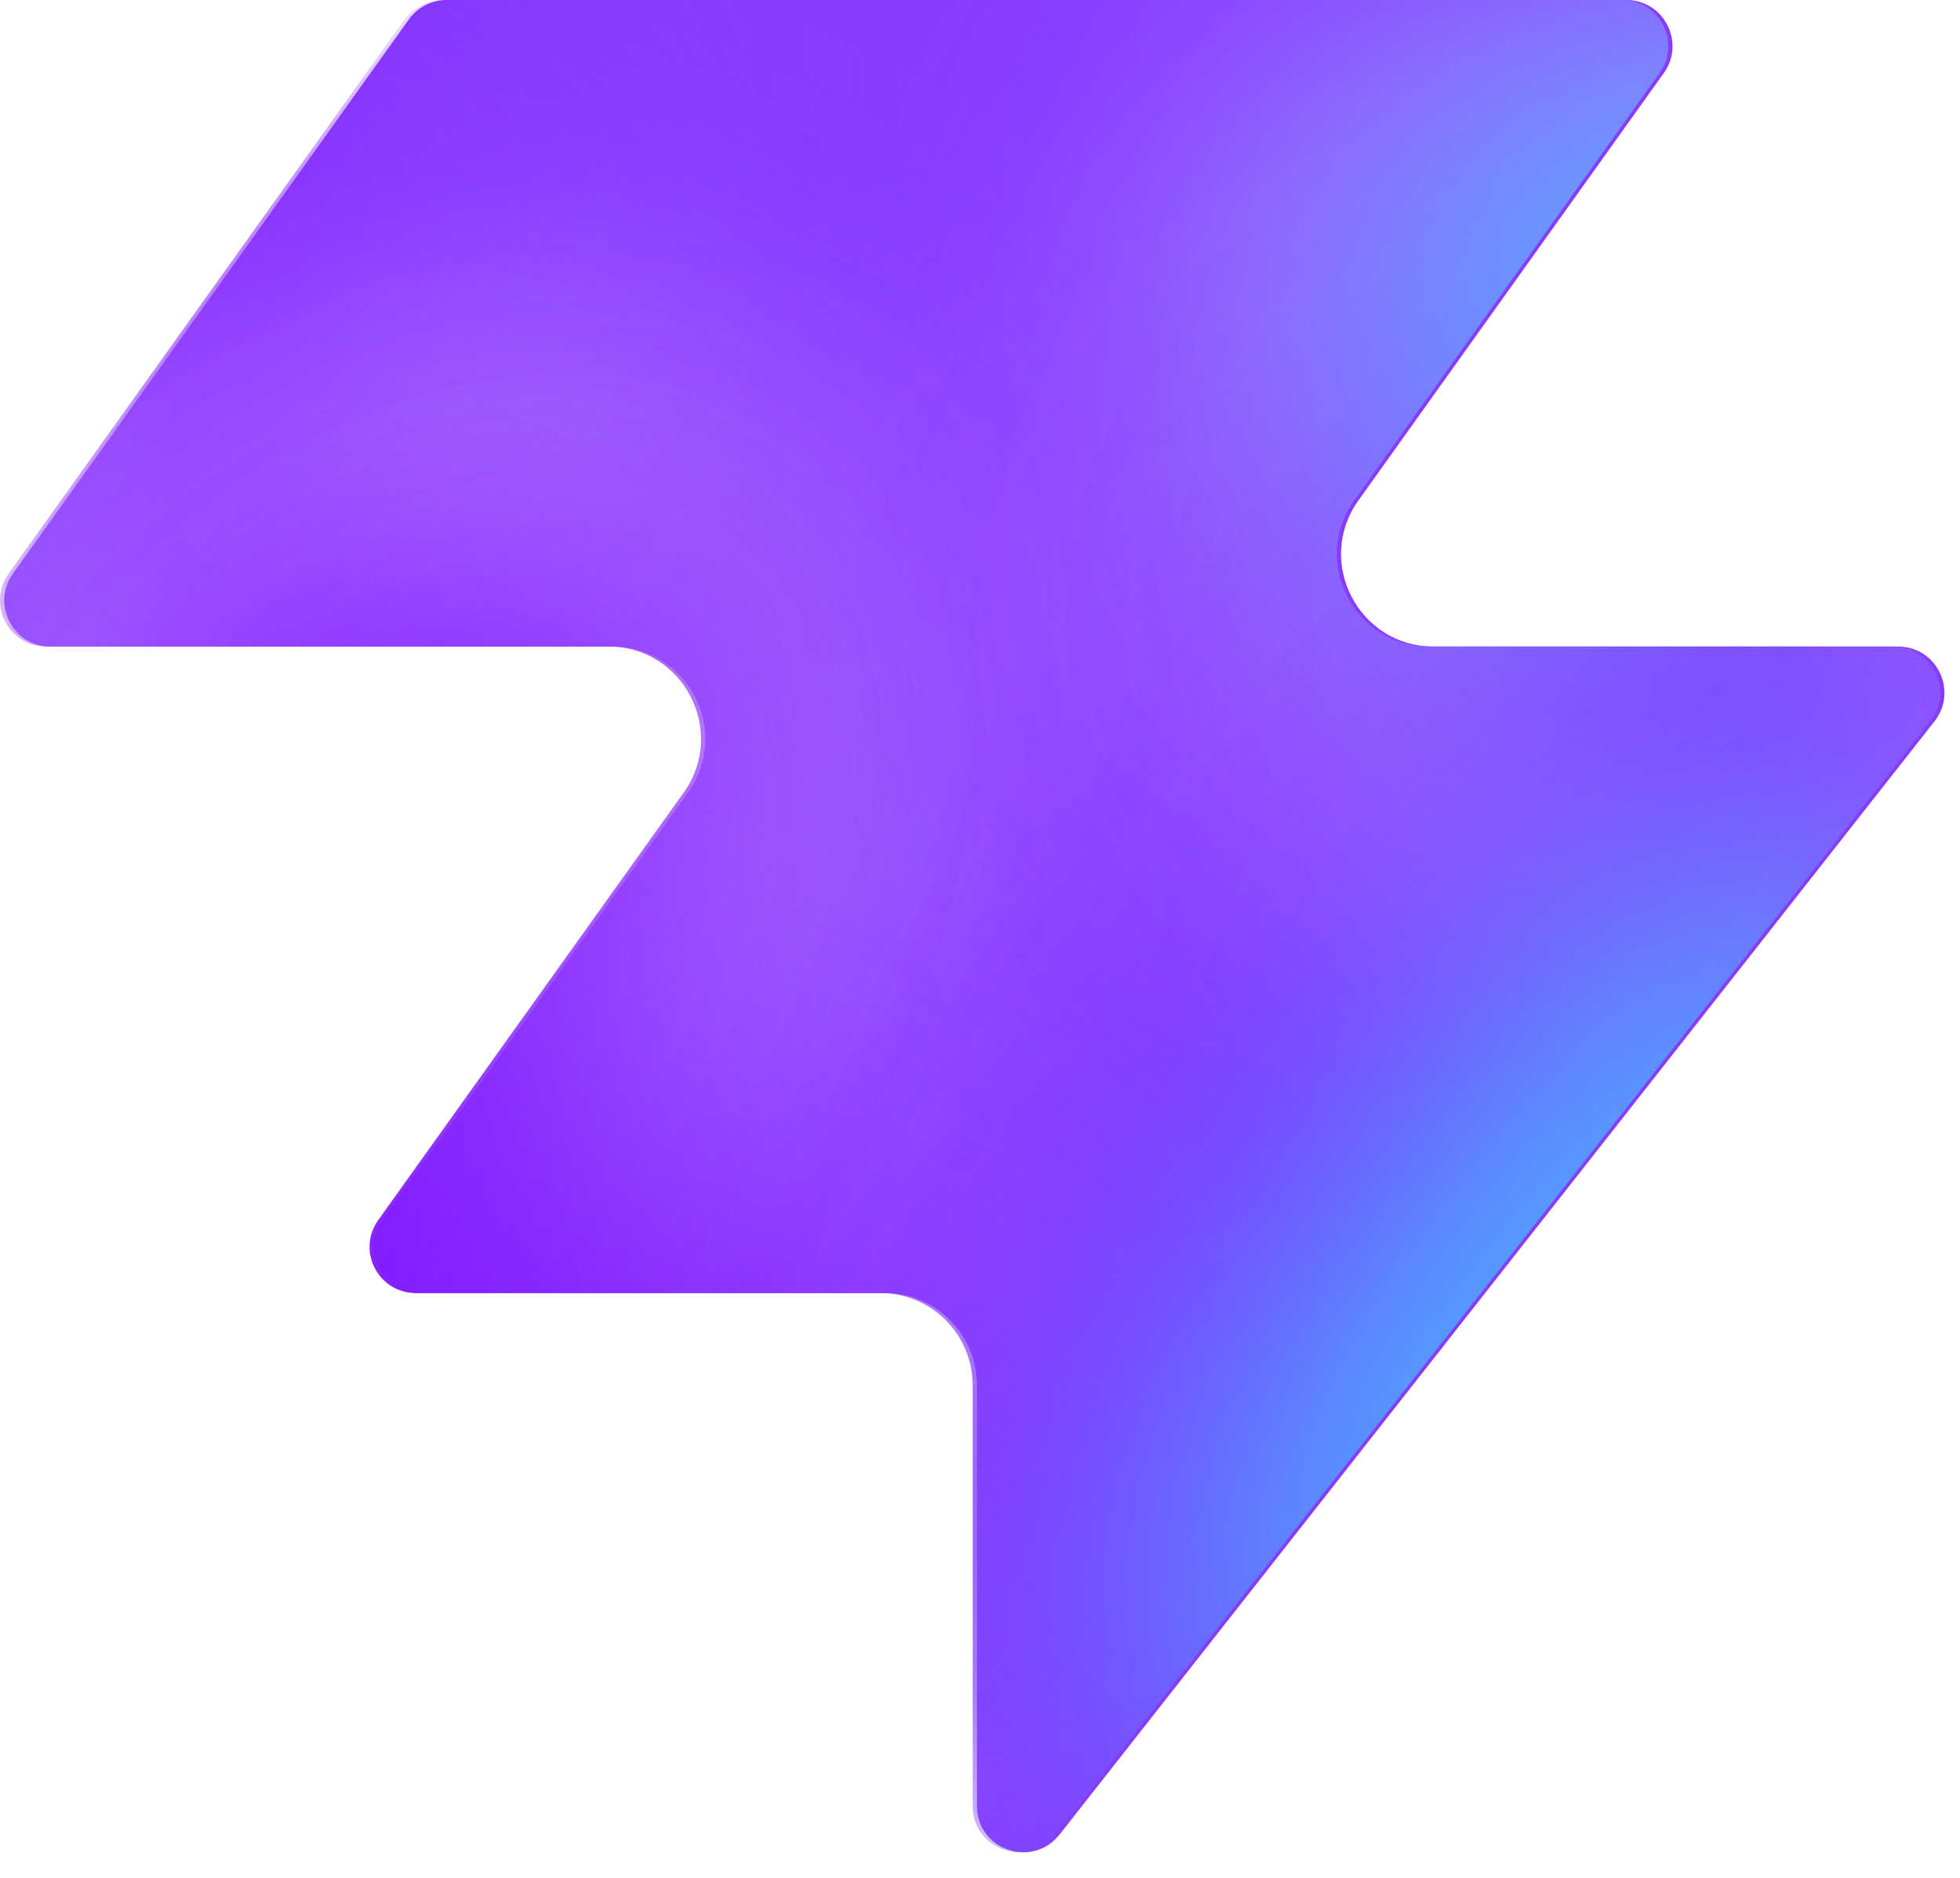
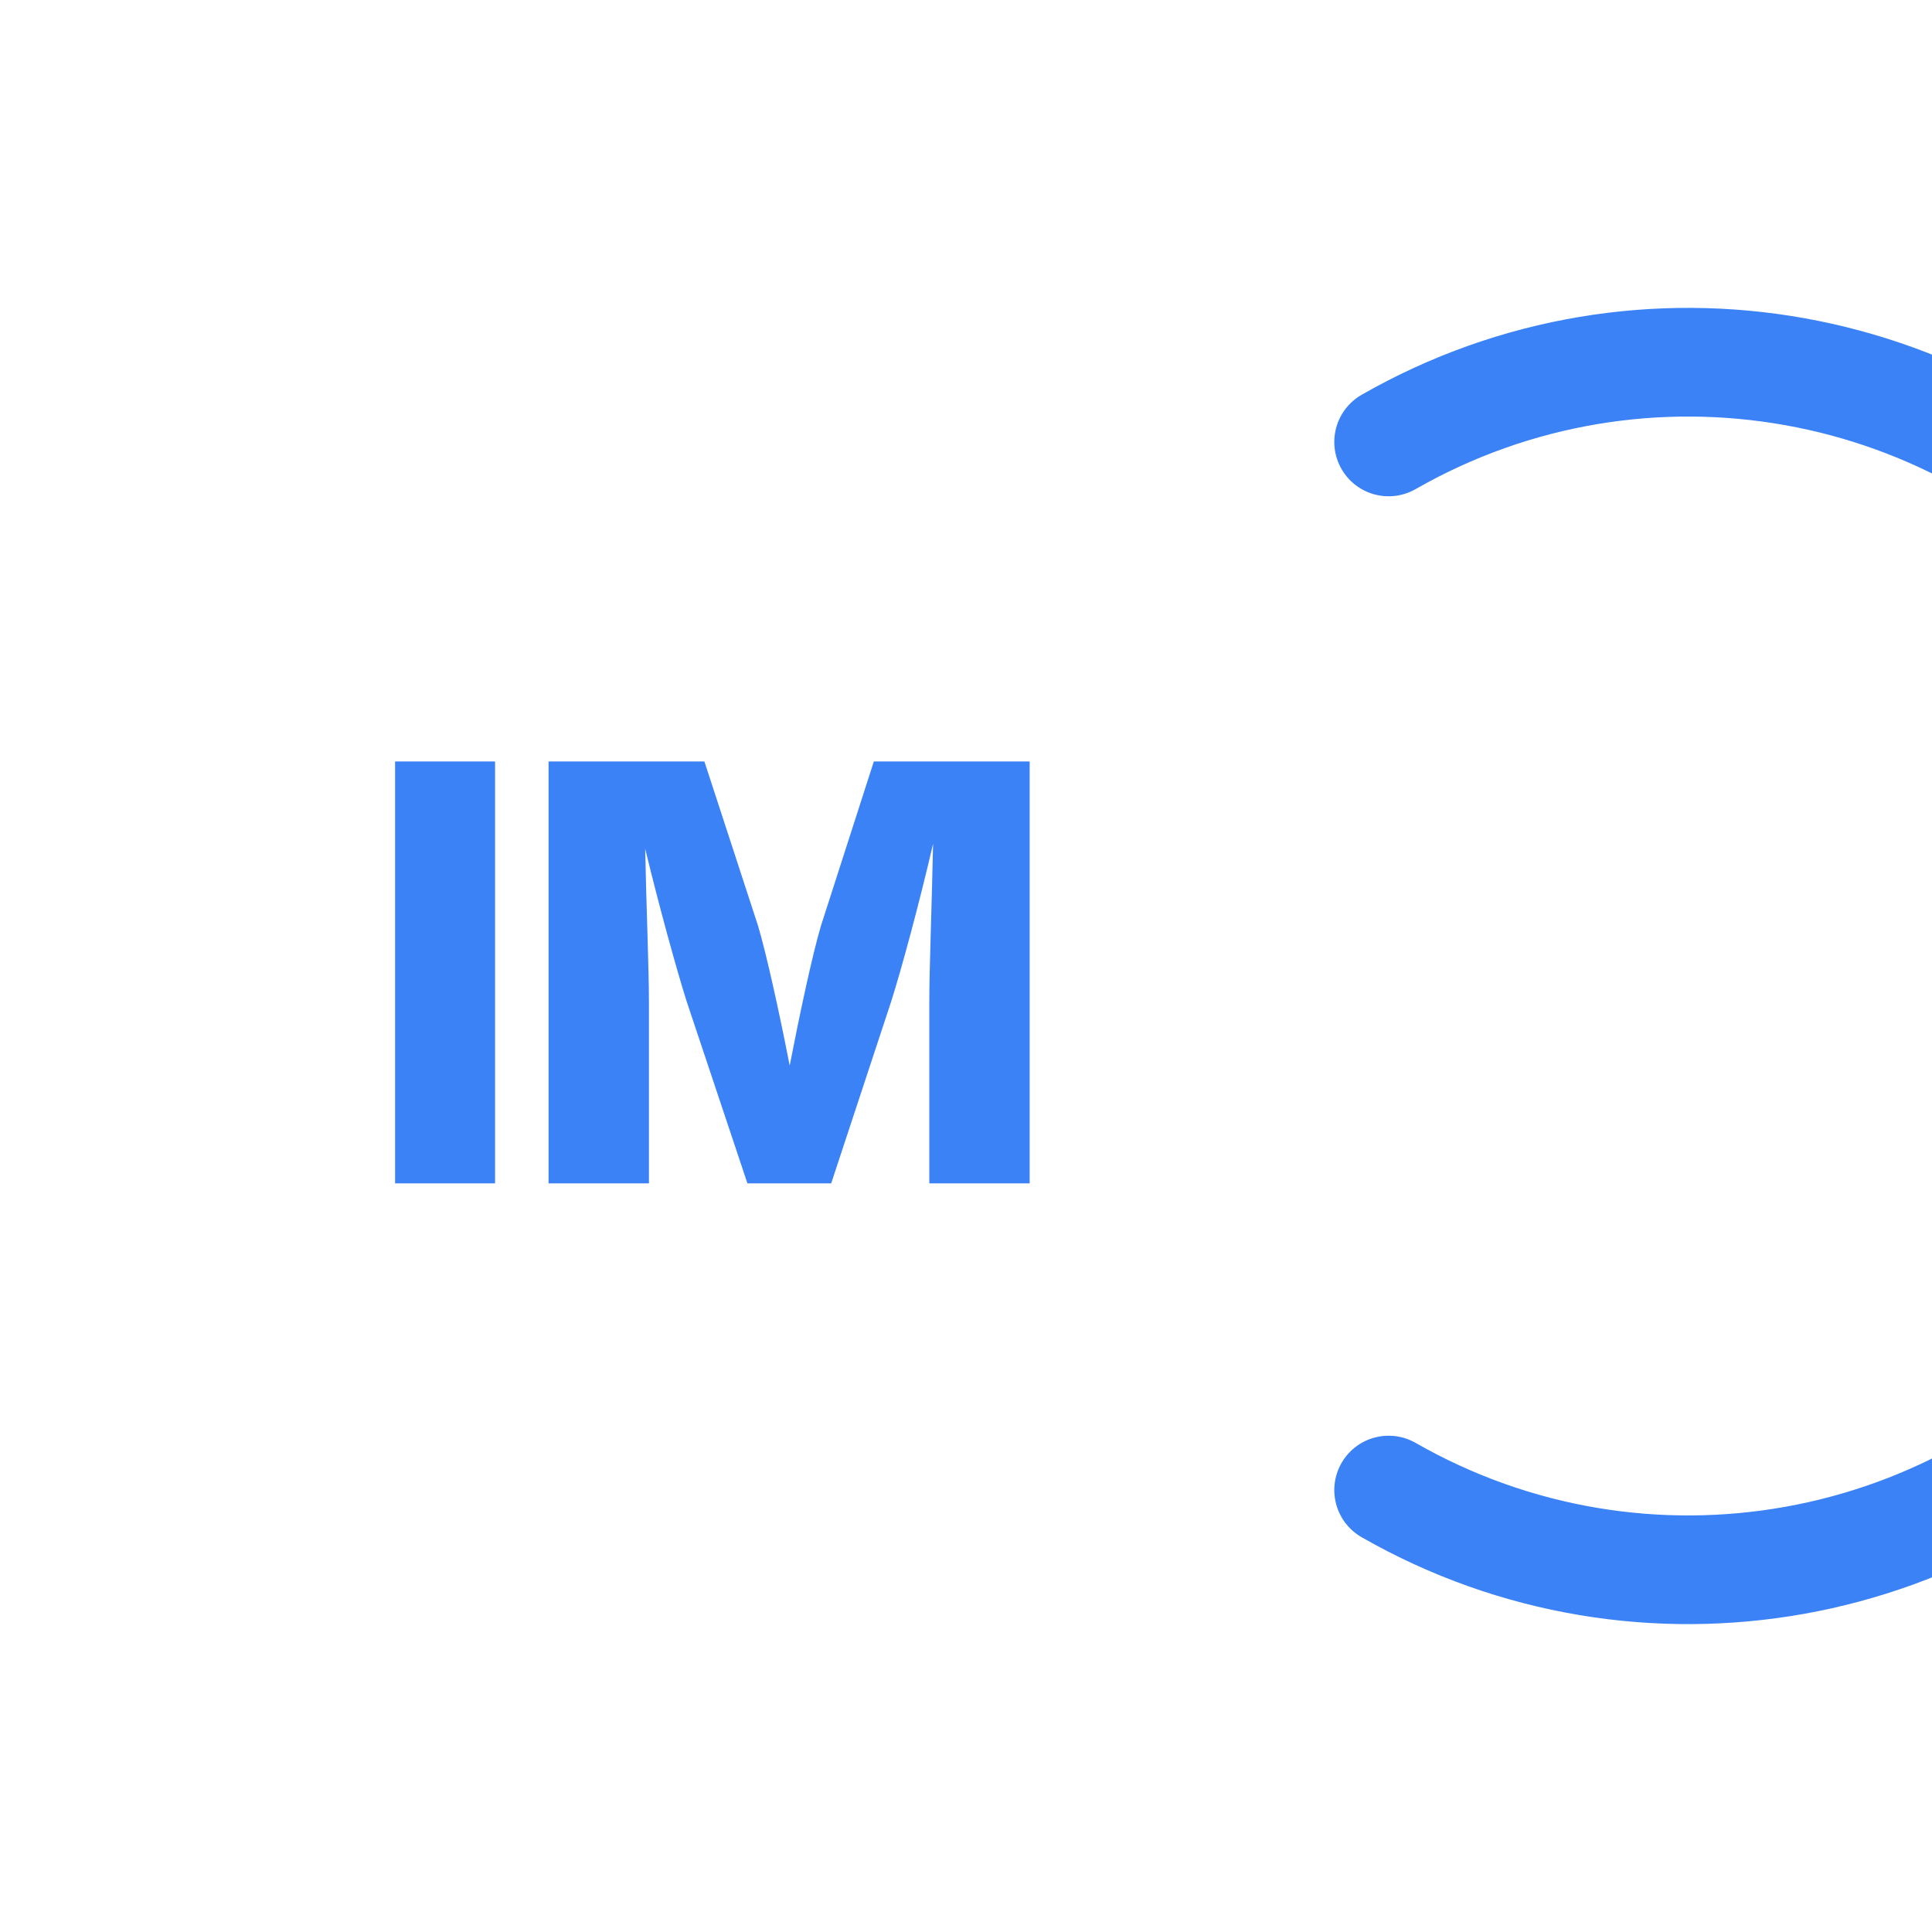
- <svg xmlns="http://www.w3.org/2000/svg" width="48" height="46" fill="none" viewBox="0 0 48 46">
-   <path fill="#863bff" d="M25.946 44.938c-.664.845-2.021.375-2.021-.698V33.937a2.26 2.26 0 0 0-2.262-2.262H10.287c-.92 0-1.456-1.04-.92-1.788l7.48-10.471c1.07-1.497 0-3.578-1.842-3.578H1.237c-.92 0-1.456-1.04-.92-1.788L10.013.474c.214-.297.556-.474.92-.474h28.894c.92 0 1.456 1.04.92 1.788l-7.48 10.471c-1.07 1.498 0 3.579 1.842 3.579h11.377c.943 0 1.473 1.088.89 1.83L25.947 44.94z" style="fill:#863bff;fill:color(display-p3 .525 .23 1);fill-opacity:1" />
-   <mask id="a" width="48" height="46" x="0" y="0" maskUnits="userSpaceOnUse" style="mask-type:alpha">
-     <path fill="#000" d="M25.842 44.938c-.664.844-2.021.375-2.021-.698V33.937a2.26 2.26 0 0 0-2.262-2.262H10.183c-.92 0-1.456-1.04-.92-1.788l7.48-10.471c1.07-1.498 0-3.579-1.842-3.579H1.133c-.92 0-1.456-1.04-.92-1.787L9.91.473c.214-.297.556-.474.92-.474h28.894c.92 0 1.456 1.04.92 1.788l-7.48 10.471c-1.07 1.498 0 3.578 1.842 3.578h11.377c.943 0 1.473 1.088.89 1.832L25.843 44.94z" style="fill:#000;fill-opacity:1" />
-   </mask>
-   <g mask="url(#a)">
-     <g filter="url(#b)">
-       <ellipse cx="5.508" cy="14.704" fill="#ede6ff" rx="5.508" ry="14.704" style="fill:#ede6ff;fill:color(display-p3 .927 .903 1);fill-opacity:1" transform="matrix(.00324 1 1 -.00324 -4.47 31.516)" />
-     </g>
-     <g filter="url(#c)">
-       <ellipse cx="10.399" cy="29.851" fill="#ede6ff" rx="10.399" ry="29.851" style="fill:#ede6ff;fill:color(display-p3 .927 .903 1);fill-opacity:1" transform="matrix(.00324 1 1 -.00324 -39.328 7.883)" />
-     </g>
-     <g filter="url(#d)">
-       <ellipse cx="5.508" cy="30.487" fill="#7e14ff" rx="5.508" ry="30.487" style="fill:#7e14ff;fill:color(display-p3 .492 .077 1);fill-opacity:1" transform="rotate(89.814 -25.913 -14.639)scale(1 -1)" />
-     </g>
-     <g filter="url(#e)">
-       <ellipse cx="5.508" cy="30.599" fill="#7e14ff" rx="5.508" ry="30.599" style="fill:#7e14ff;fill:color(display-p3 .492 .077 1);fill-opacity:1" transform="rotate(89.814 -32.644 -3.334)scale(1 -1)" />
-     </g>
-     <g filter="url(#f)">
-       <ellipse cx="5.508" cy="30.599" fill="#7e14ff" rx="5.508" ry="30.599" style="fill:#7e14ff;fill:color(display-p3 .492 .077 1);fill-opacity:1" transform="matrix(.00324 1 1 -.00324 -34.34 30.47)" />
-     </g>
-     <g filter="url(#g)">
-       <ellipse cx="14.072" cy="22.078" fill="#ede6ff" rx="14.072" ry="22.078" style="fill:#ede6ff;fill:color(display-p3 .927 .903 1);fill-opacity:1" transform="rotate(93.35 24.506 48.493)scale(-1 1)" />
-     </g>
-     <g filter="url(#h)">
-       <ellipse cx="3.47" cy="21.501" fill="#7e14ff" rx="3.47" ry="21.501" style="fill:#7e14ff;fill:color(display-p3 .492 .077 1);fill-opacity:1" transform="rotate(89.009 28.708 47.59)scale(-1 1)" />
-     </g>
-     <g filter="url(#i)">
-       <ellipse cx="3.47" cy="21.501" fill="#7e14ff" rx="3.47" ry="21.501" style="fill:#7e14ff;fill:color(display-p3 .492 .077 1);fill-opacity:1" transform="rotate(89.009 28.708 47.59)scale(-1 1)" />
-     </g>
-     <g filter="url(#j)">
-       <ellipse cx=".387" cy="8.972" fill="#7e14ff" rx="4.407" ry="29.108" style="fill:#7e14ff;fill:color(display-p3 .492 .077 1);fill-opacity:1" transform="rotate(39.51 .387 8.972)" />
-     </g>
-     <g filter="url(#k)">
-       <ellipse cx="47.523" cy="-6.092" fill="#7e14ff" rx="4.407" ry="29.108" style="fill:#7e14ff;fill:color(display-p3 .492 .077 1);fill-opacity:1" transform="rotate(37.892 47.523 -6.092)" />
-     </g>
-     <g filter="url(#l)">
-       <ellipse cx="41.412" cy="6.333" fill="#47bfff" rx="5.971" ry="9.665" style="fill:#47bfff;fill:color(display-p3 .28 .748 1);fill-opacity:1" transform="rotate(37.892 41.412 6.333)" />
-     </g>
-     <g filter="url(#m)">
-       <ellipse cx="-1.879" cy="38.332" fill="#7e14ff" rx="4.407" ry="29.108" style="fill:#7e14ff;fill:color(display-p3 .492 .077 1);fill-opacity:1" transform="rotate(37.892 -1.88 38.332)" />
-     </g>
-     <g filter="url(#n)">
-       <ellipse cx="-1.879" cy="38.332" fill="#7e14ff" rx="4.407" ry="29.108" style="fill:#7e14ff;fill:color(display-p3 .492 .077 1);fill-opacity:1" transform="rotate(37.892 -1.88 38.332)" />
-     </g>
-     <g filter="url(#o)">
-       <ellipse cx="35.651" cy="29.907" fill="#7e14ff" rx="4.407" ry="29.108" style="fill:#7e14ff;fill:color(display-p3 .492 .077 1);fill-opacity:1" transform="rotate(37.892 35.651 29.907)" />
-     </g>
-     <g filter="url(#p)">
-       <ellipse cx="38.418" cy="32.4" fill="#47bfff" rx="5.971" ry="15.297" style="fill:#47bfff;fill:color(display-p3 .28 .748 1);fill-opacity:1" transform="rotate(37.892 38.418 32.4)" />
-     </g>
-   </g>
-   <defs>
-     <filter id="b" width="60.045" height="41.654" x="-19.77" y="16.149" color-interpolation-filters="sRGB" filterUnits="userSpaceOnUse">
-       <feFlood flood-opacity="0" result="BackgroundImageFix" />
-       <feBlend in="SourceGraphic" in2="BackgroundImageFix" result="shape" />
-       <feGaussianBlur result="effect1_foregroundBlur_2002_17158" stdDeviation="7.659" />
-     </filter>
-     <filter id="c" width="90.34" height="51.437" x="-54.613" y="-7.533" color-interpolation-filters="sRGB" filterUnits="userSpaceOnUse">
-       <feFlood flood-opacity="0" result="BackgroundImageFix" />
-       <feBlend in="SourceGraphic" in2="BackgroundImageFix" result="shape" />
-       <feGaussianBlur result="effect1_foregroundBlur_2002_17158" stdDeviation="7.659" />
-     </filter>
-     <filter id="d" width="79.355" height="29.4" x="-49.64" y="2.03" color-interpolation-filters="sRGB" filterUnits="userSpaceOnUse">
-       <feFlood flood-opacity="0" result="BackgroundImageFix" />
-       <feBlend in="SourceGraphic" in2="BackgroundImageFix" result="shape" />
-       <feGaussianBlur result="effect1_foregroundBlur_2002_17158" stdDeviation="4.596" />
-     </filter>
-     <filter id="e" width="79.579" height="29.4" x="-45.045" y="20.029" color-interpolation-filters="sRGB" filterUnits="userSpaceOnUse">
-       <feFlood flood-opacity="0" result="BackgroundImageFix" />
-       <feBlend in="SourceGraphic" in2="BackgroundImageFix" result="shape" />
-       <feGaussianBlur result="effect1_foregroundBlur_2002_17158" stdDeviation="4.596" />
-     </filter>
-     <filter id="f" width="79.579" height="29.4" x="-43.513" y="21.178" color-interpolation-filters="sRGB" filterUnits="userSpaceOnUse">
-       <feFlood flood-opacity="0" result="BackgroundImageFix" />
-       <feBlend in="SourceGraphic" in2="BackgroundImageFix" result="shape" />
-       <feGaussianBlur result="effect1_foregroundBlur_2002_17158" stdDeviation="4.596" />
-     </filter>
-     <filter id="g" width="74.749" height="58.852" x="15.756" y="-17.901" color-interpolation-filters="sRGB" filterUnits="userSpaceOnUse">
-       <feFlood flood-opacity="0" result="BackgroundImageFix" />
-       <feBlend in="SourceGraphic" in2="BackgroundImageFix" result="shape" />
-       <feGaussianBlur result="effect1_foregroundBlur_2002_17158" stdDeviation="7.659" />
-     </filter>
-     <filter id="h" width="61.377" height="25.362" x="23.548" y="2.284" color-interpolation-filters="sRGB" filterUnits="userSpaceOnUse">
-       <feFlood flood-opacity="0" result="BackgroundImageFix" />
-       <feBlend in="SourceGraphic" in2="BackgroundImageFix" result="shape" />
-       <feGaussianBlur result="effect1_foregroundBlur_2002_17158" stdDeviation="4.596" />
-     </filter>
-     <filter id="i" width="61.377" height="25.362" x="23.548" y="2.284" color-interpolation-filters="sRGB" filterUnits="userSpaceOnUse">
-       <feFlood flood-opacity="0" result="BackgroundImageFix" />
-       <feBlend in="SourceGraphic" in2="BackgroundImageFix" result="shape" />
-       <feGaussianBlur result="effect1_foregroundBlur_2002_17158" stdDeviation="4.596" />
-     </filter>
-     <filter id="j" width="56.045" height="63.649" x="-27.636" y="-22.853" color-interpolation-filters="sRGB" filterUnits="userSpaceOnUse">
-       <feFlood flood-opacity="0" result="BackgroundImageFix" />
-       <feBlend in="SourceGraphic" in2="BackgroundImageFix" result="shape" />
-       <feGaussianBlur result="effect1_foregroundBlur_2002_17158" stdDeviation="4.596" />
-     </filter>
-     <filter id="k" width="54.814" height="64.646" x="20.116" y="-38.415" color-interpolation-filters="sRGB" filterUnits="userSpaceOnUse">
-       <feFlood flood-opacity="0" result="BackgroundImageFix" />
-       <feBlend in="SourceGraphic" in2="BackgroundImageFix" result="shape" />
-       <feGaussianBlur result="effect1_foregroundBlur_2002_17158" stdDeviation="4.596" />
-     </filter>
-     <filter id="l" width="33.541" height="35.313" x="24.641" y="-11.323" color-interpolation-filters="sRGB" filterUnits="userSpaceOnUse">
-       <feFlood flood-opacity="0" result="BackgroundImageFix" />
-       <feBlend in="SourceGraphic" in2="BackgroundImageFix" result="shape" />
-       <feGaussianBlur result="effect1_foregroundBlur_2002_17158" stdDeviation="4.596" />
-     </filter>
-     <filter id="m" width="54.814" height="64.646" x="-29.286" y="6.009" color-interpolation-filters="sRGB" filterUnits="userSpaceOnUse">
-       <feFlood flood-opacity="0" result="BackgroundImageFix" />
-       <feBlend in="SourceGraphic" in2="BackgroundImageFix" result="shape" />
-       <feGaussianBlur result="effect1_foregroundBlur_2002_17158" stdDeviation="4.596" />
-     </filter>
-     <filter id="n" width="54.814" height="64.646" x="-29.286" y="6.009" color-interpolation-filters="sRGB" filterUnits="userSpaceOnUse">
-       <feFlood flood-opacity="0" result="BackgroundImageFix" />
-       <feBlend in="SourceGraphic" in2="BackgroundImageFix" result="shape" />
-       <feGaussianBlur result="effect1_foregroundBlur_2002_17158" stdDeviation="4.596" />
-     </filter>
-     <filter id="o" width="54.814" height="64.646" x="8.244" y="-2.416" color-interpolation-filters="sRGB" filterUnits="userSpaceOnUse">
-       <feFlood flood-opacity="0" result="BackgroundImageFix" />
-       <feBlend in="SourceGraphic" in2="BackgroundImageFix" result="shape" />
-       <feGaussianBlur result="effect1_foregroundBlur_2002_17158" stdDeviation="4.596" />
-     </filter>
-     <filter id="p" width="39.409" height="43.623" x="18.713" y="10.588" color-interpolation-filters="sRGB" filterUnits="userSpaceOnUse">
-       <feFlood flood-opacity="0" result="BackgroundImageFix" />
-       <feBlend in="SourceGraphic" in2="BackgroundImageFix" result="shape" />
-       <feGaussianBlur result="effect1_foregroundBlur_2002_17158" stdDeviation="4.596" />
-     </filter>
-   </defs>
+ <svg xmlns="http://www.w3.org/2000/svg" viewBox="0 0 80 80" fill="none">
+   <path d="M 57.5 18.3 A 25 25 0 1 1 57.5 61.7" stroke="#3B82F6" stroke-width="4.5" stroke-linecap="round" />
+   <text x="15" y="49" font-family="'Sora', 'Outfit', 'Inter', sans-serif" font-weight="800" font-size="24" fill="#3B82F6" letter-spacing="-0.5">IM</text>
</svg>
